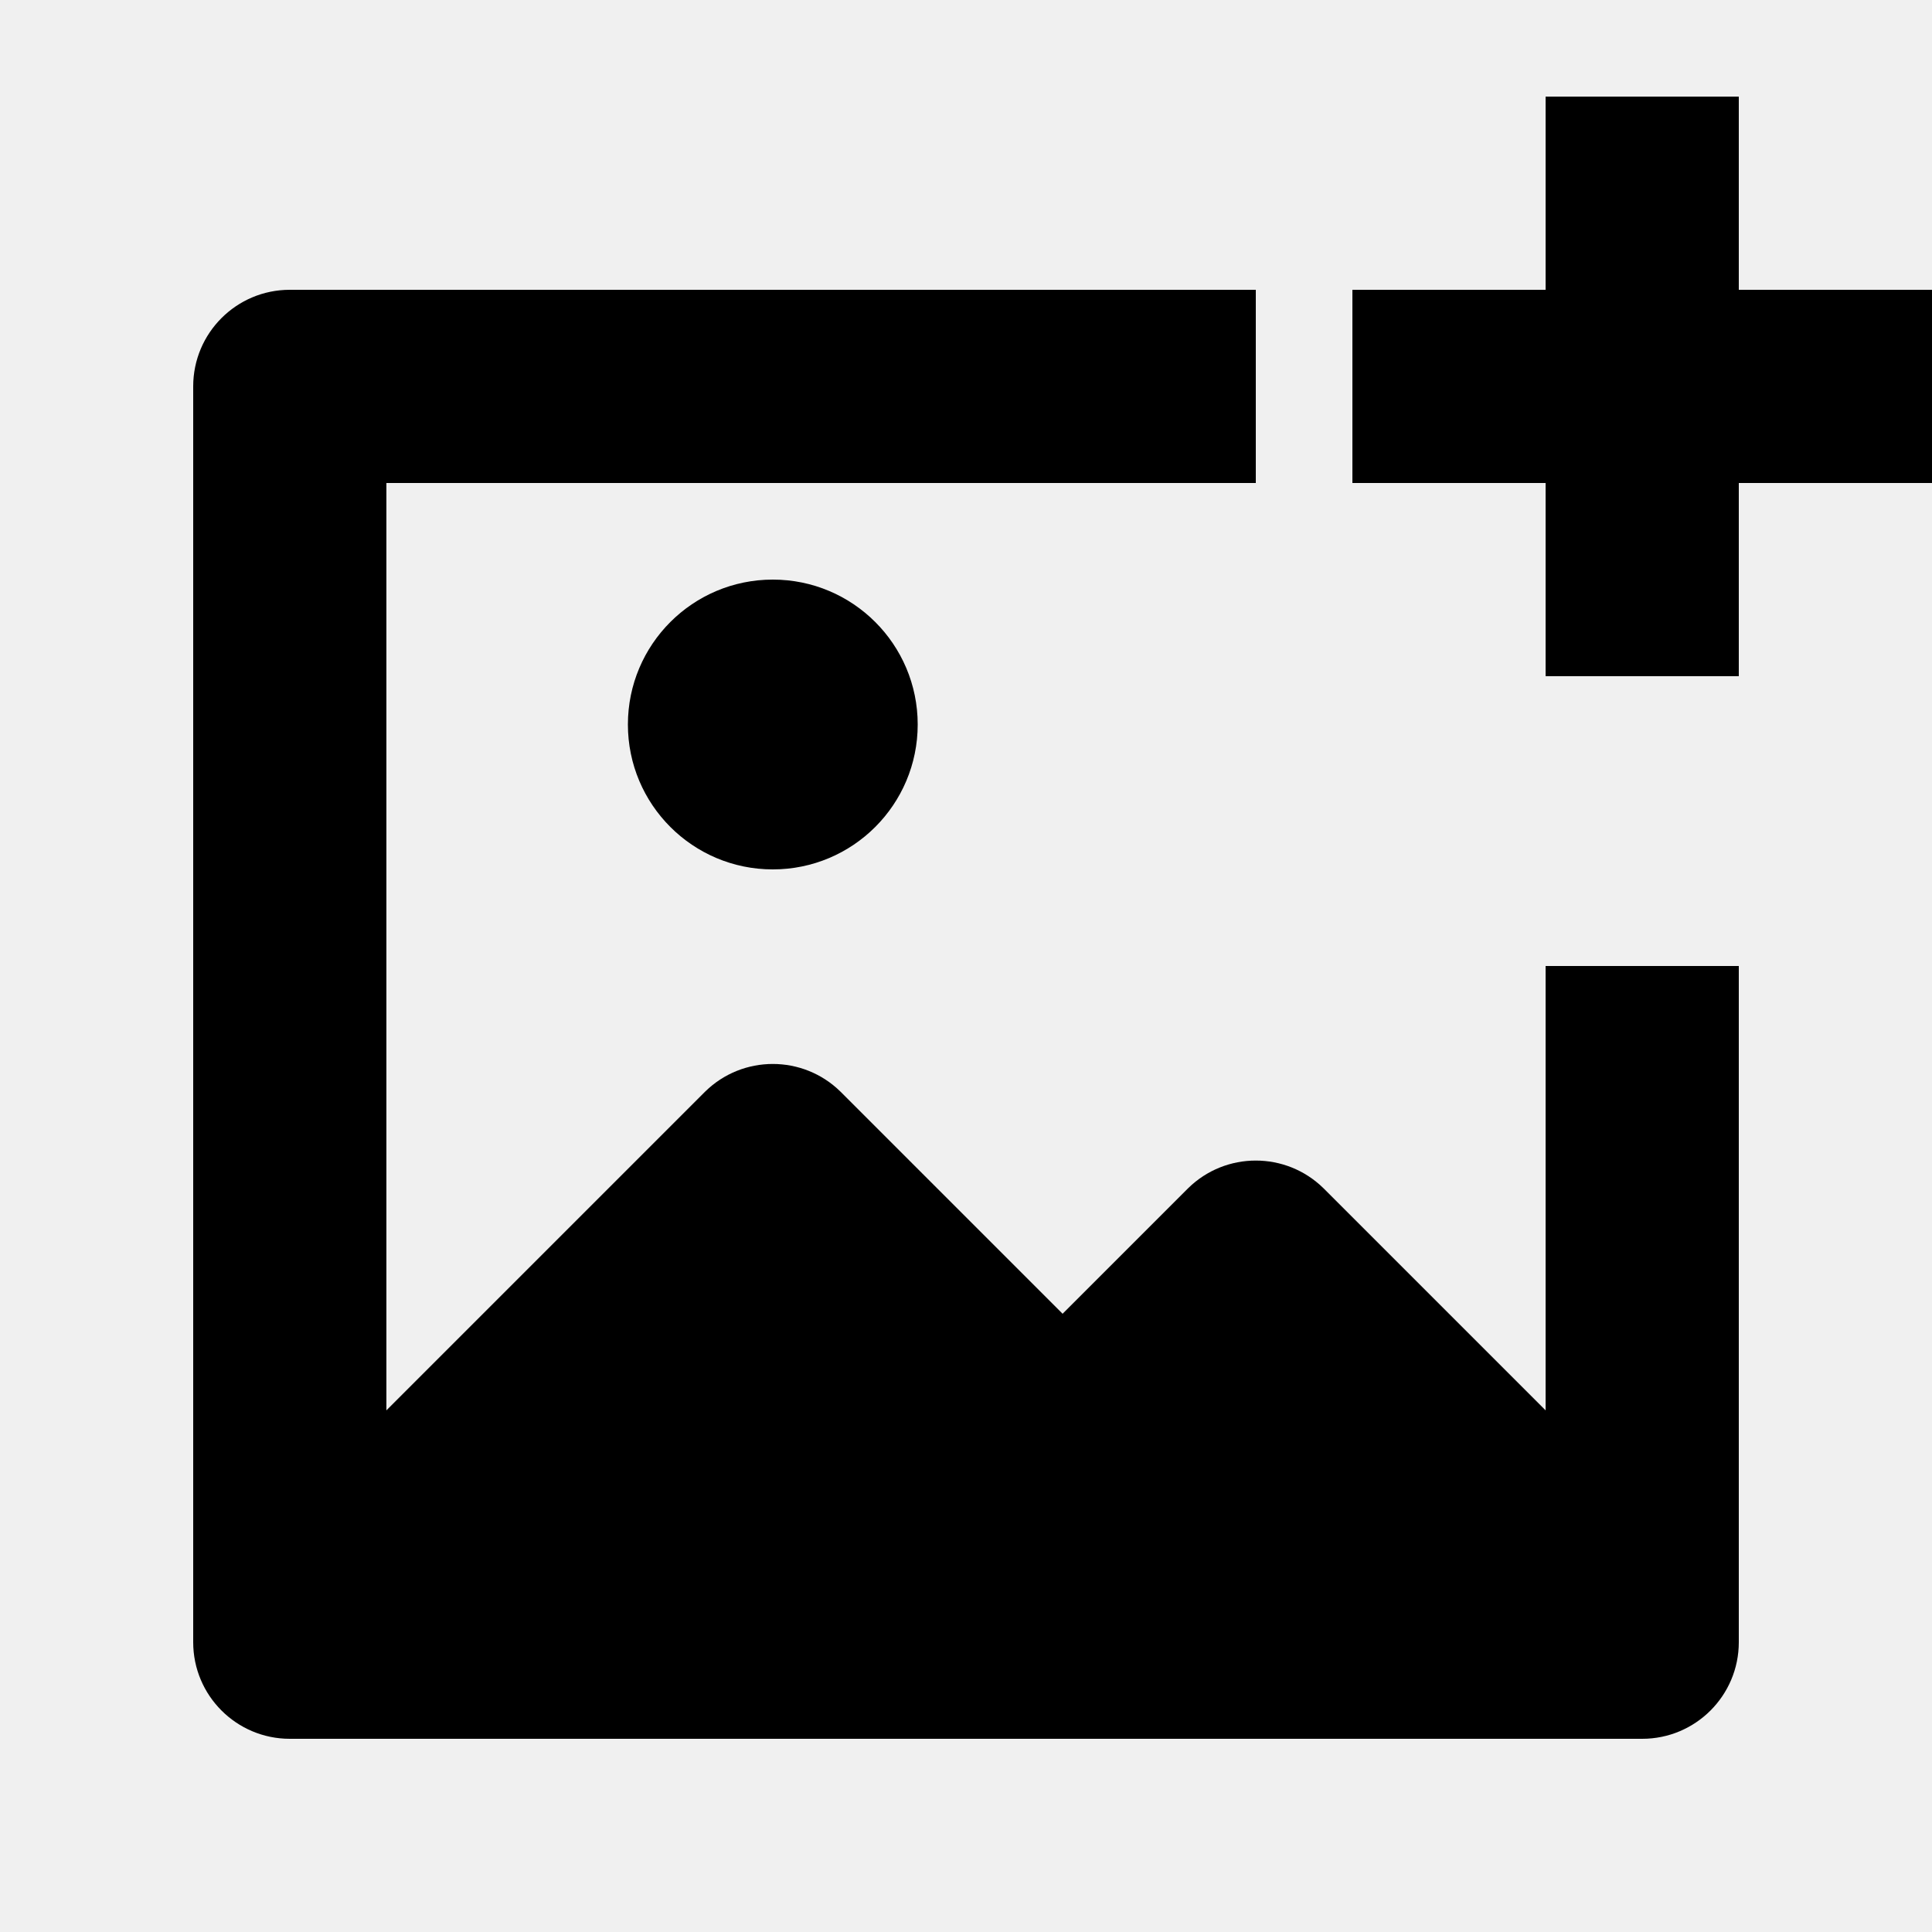
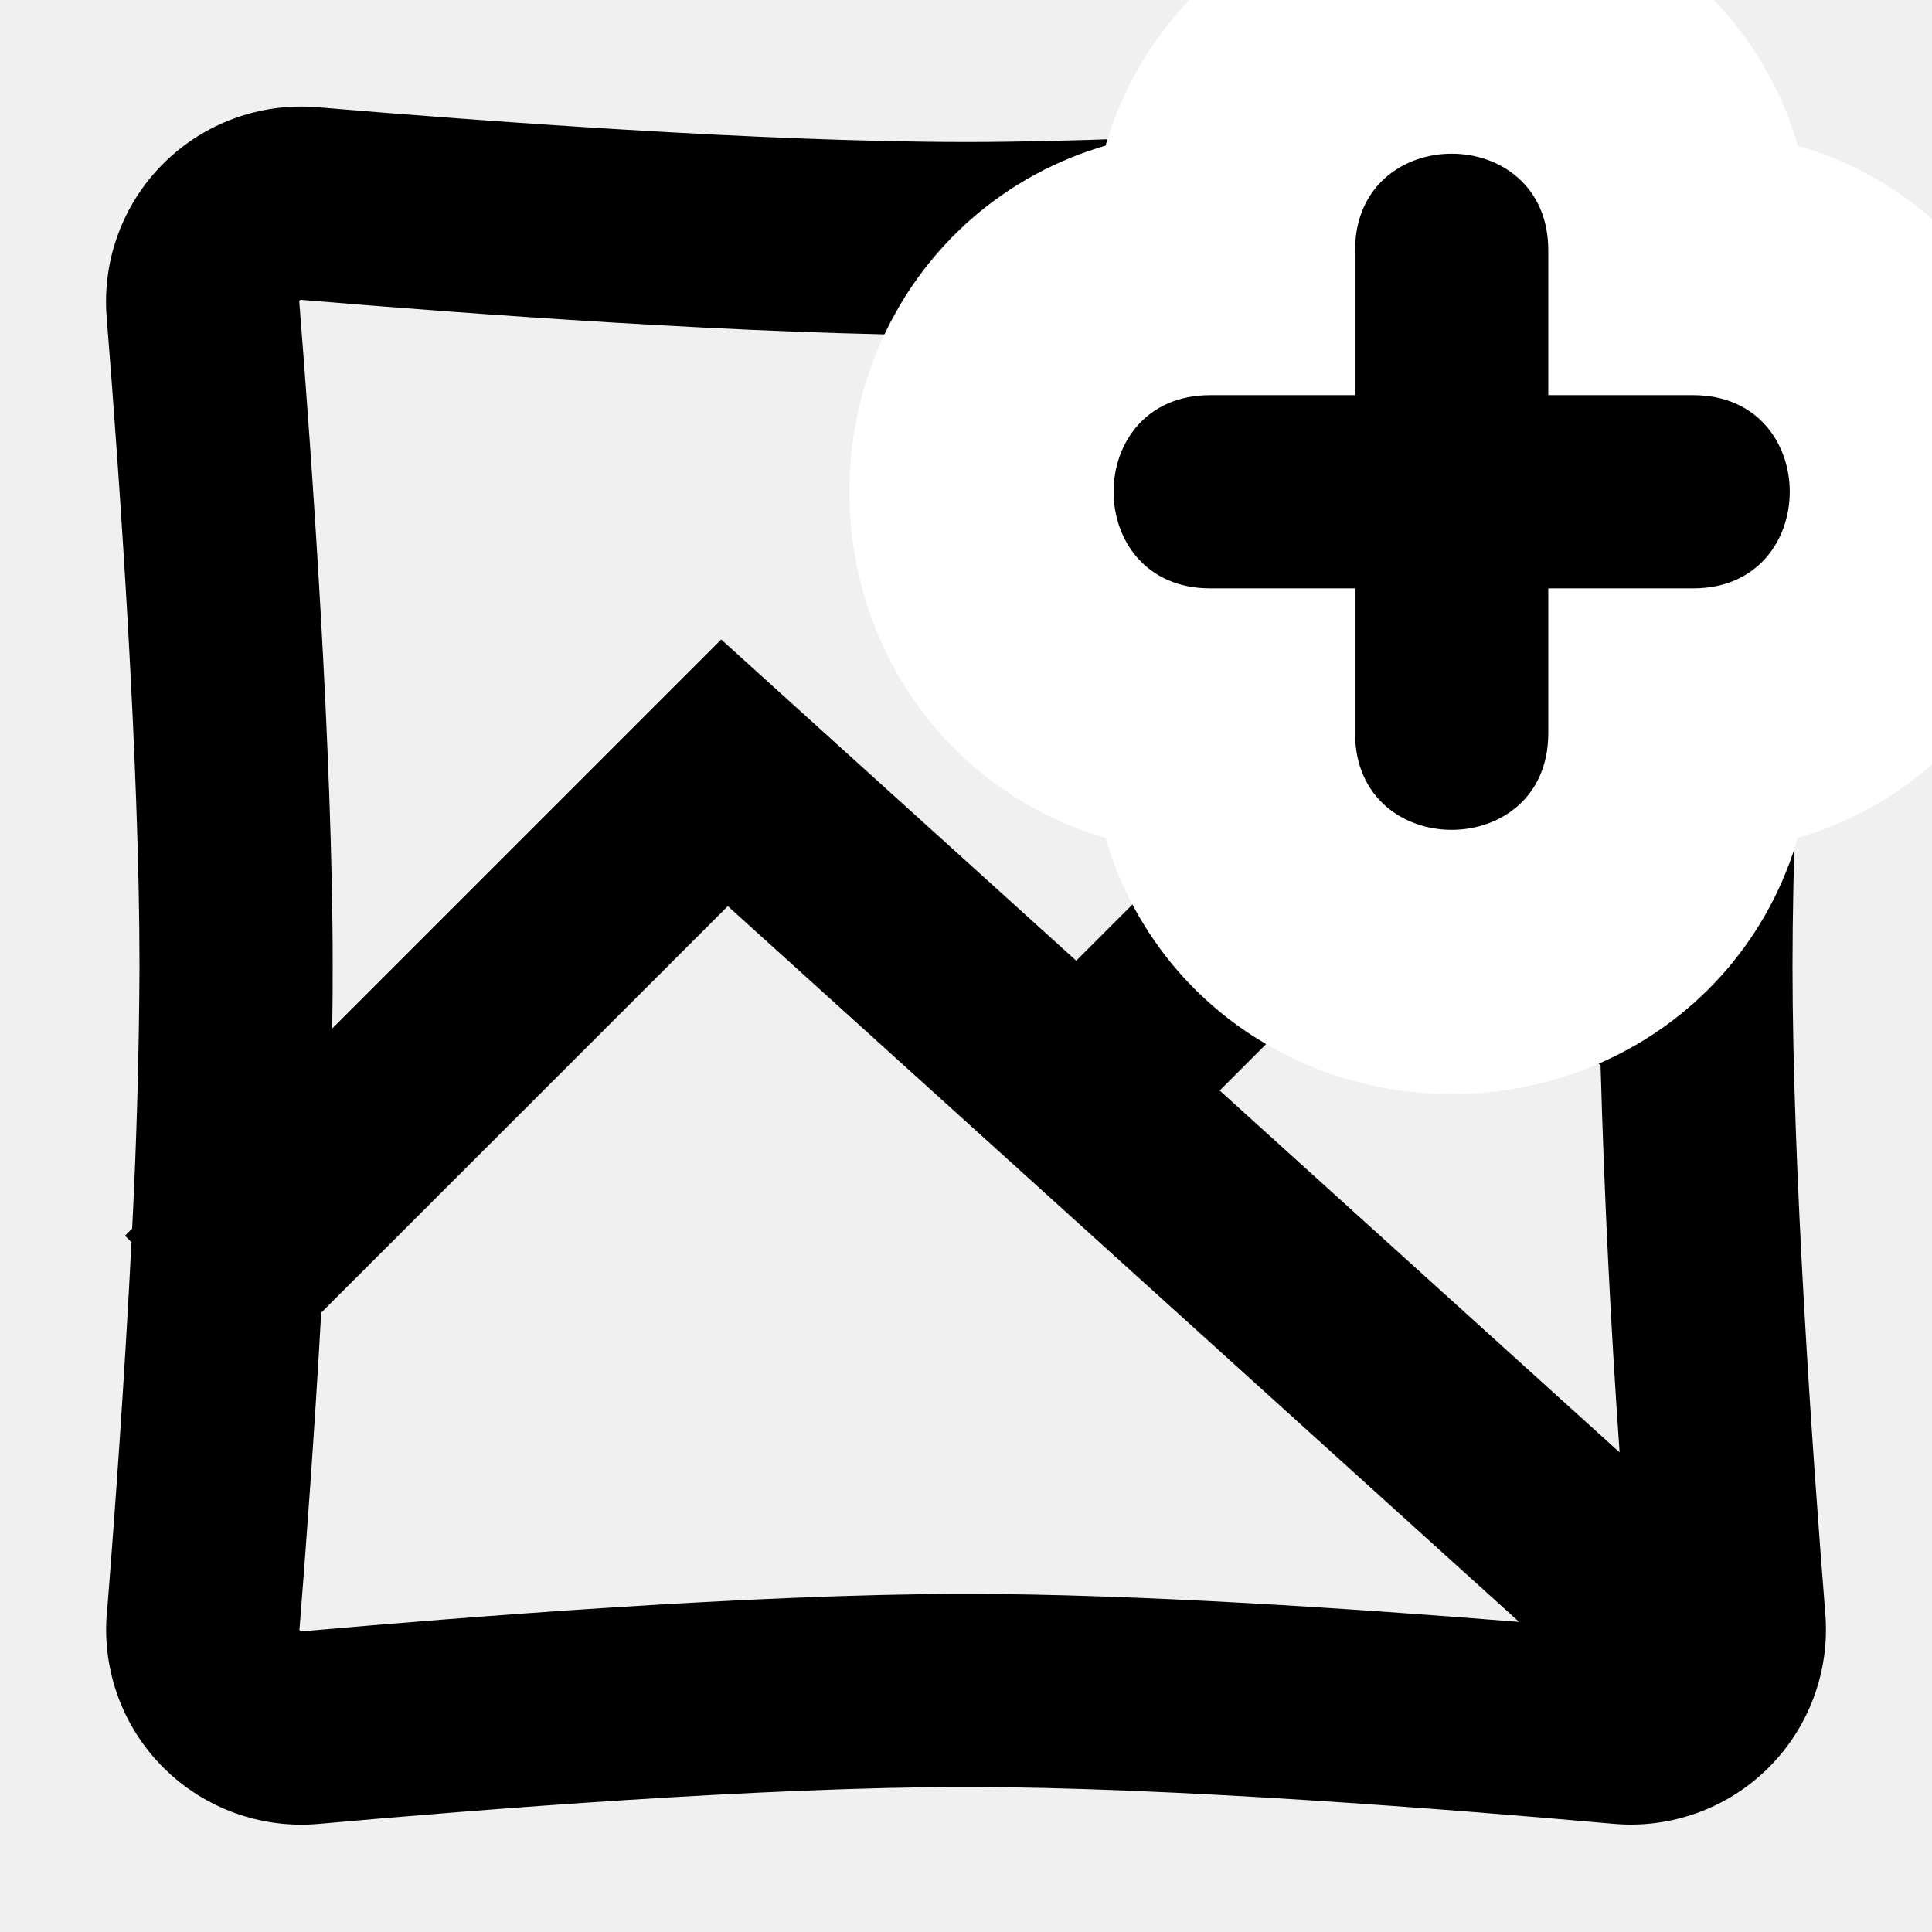
- <svg xmlns="http://www.w3.org/2000/svg" width="20" height="20" viewBox="0 0 20 20" fill="none">
-   <path fill="#000000" fill-rule="evenodd" d="M2 4a1 1 0 0 1 1-1h10v2H4v9.6l3.3-3.3a1 1 0 0 1 1.4 0L11 13.6l1.3-1.3a1 1 0 0 1 1.4 0L16 14.6V10h2v7a1 1 0 0 1-1 1H3a1 1 0 0 1-1-1V4zm14-3h2v2h2v2h-2v2h-2V5h-2V3h2V1zM9.5 7.5a1.5 1.5 0 1 1-3 0 1.5 1.5 0 0 1 3 0z" />
+ <svg xmlns="http://www.w3.org/2000/svg" width="800" height="800" viewBox="0 0 20 20" fill="none" version="1.1" id="svg1" xml:space="preserve">
+   <defs id="defs1" />
+   <path fill="#000000" fill-rule="evenodd" d="M 3.098,3.118 V 3.123 C 3.229,4.767 3.444,7.797 3.444,10 c 0,0.209 -10e-4,0.425 -0.005,0.647 L 6.793,7.293 7.466,6.62 l 0.705,0.638 2.97,2.687 2.652,-2.652 0.646,-0.646 0.701,0.585 1.444,1.203 C 16.647,6.52 16.8,4.402 16.902,3.123 V 3.117 A 0.024,0.024 0 0 0 16.896,3.109 0.024,0.024 0 0 0 16.888,3.104 H 16.883 C 15.239,3.242 12.206,3.471 10,3.471 7.794,3.471 4.762,3.242 3.117,3.104 a 0.02,0.02 0 0 0 -0.004,0 H 3.112 A 0.024,0.024 0 0 0 3.104,3.109 0.024,0.024 0 0 0 3.098,3.117 Z m 13.47,7.908 -2.007,-1.673 -1.935,1.936 4.14,3.746 a 96.002,96.002 0 0 1 -0.197,-4.01 z M 1.106,16.71 C 1.184,15.735 1.288,14.303 1.361,12.859 L 1.294,12.792 1.368,12.718 A 57.9,57.9 0 0 0 1.444,10 C 1.444,7.886 1.236,4.927 1.104,3.282 A 2.02,2.02 0 0 1 3.286,1.11 C 4.931,1.249 7.888,1.47 10,1.47 c 2.112,0 5.069,-0.221 6.714,-0.36 a 2.02,2.02 0 0 1 2.182,2.17 c -0.131,1.646 -0.34,4.605 -0.34,6.719 0,2.11 0.208,5.063 0.34,6.711 a 2.02,2.02 0 0 1 -2.194,2.17 C 15.055,18.733 12.106,18.499 10,18.499 c -2.106,0 -5.055,0.234 -6.702,0.382 A 2.02,2.02 0 0 1 1.105,16.71 Z m 6.43,-7.331 -4.211,4.21 c -0.07,1.257 -0.159,2.445 -0.225,3.28 v 0.005 c 0,0.002 0.002,0.005 0.006,0.009 a 0.026,0.026 0 0 0 0.008,0.005 H 3.12 C 4.765,16.743 7.795,16.5 10,16.5 c 1.758,0 4.039,0.154 5.726,0.29 L 7.534,9.38 Z" id="path1" style="display:inline" />
+   <g style="fill:#000000;fill-opacity:1;stroke:#ffffff;stroke-width:5.471;stroke-dasharray:none;stroke-dashoffset:0;stroke-opacity:1;paint-order:markers stroke fill" id="g1" transform="translate(-0.4042953,1.795793)">
+     <path fill="#000000" fill-rule="evenodd" d="M 14.432,2.295 V 0.795 c 0,-1.333 2,-1.333 2,0 V 2.295 h 1.5 c 1.333,0 1.333,2 0,2 h -1.5 v 1.5 c 0,1.333 -2,1.333 -2,0 v -1.5 h -1.5 c -1.333,0 -1.333,-2 0,-2 z" id="path2" style="display:inline;fill:#000000;fill-opacity:1;stroke:#ffffff;stroke-width:5.471;stroke-dasharray:none;stroke-dashoffset:0;stroke-opacity:1;paint-order:markers stroke fill" />
+   </g>
+   <rect style="display:none;fill:#ffffff;fill-opacity:1;stroke:none;stroke-width:1.808;stroke-dasharray:none;stroke-dashoffset:0;stroke-opacity:1;paint-order:markers stroke fill" id="rect2" width="3.271" height="2.918" x="16.452" y="0.738" />
</svg>
